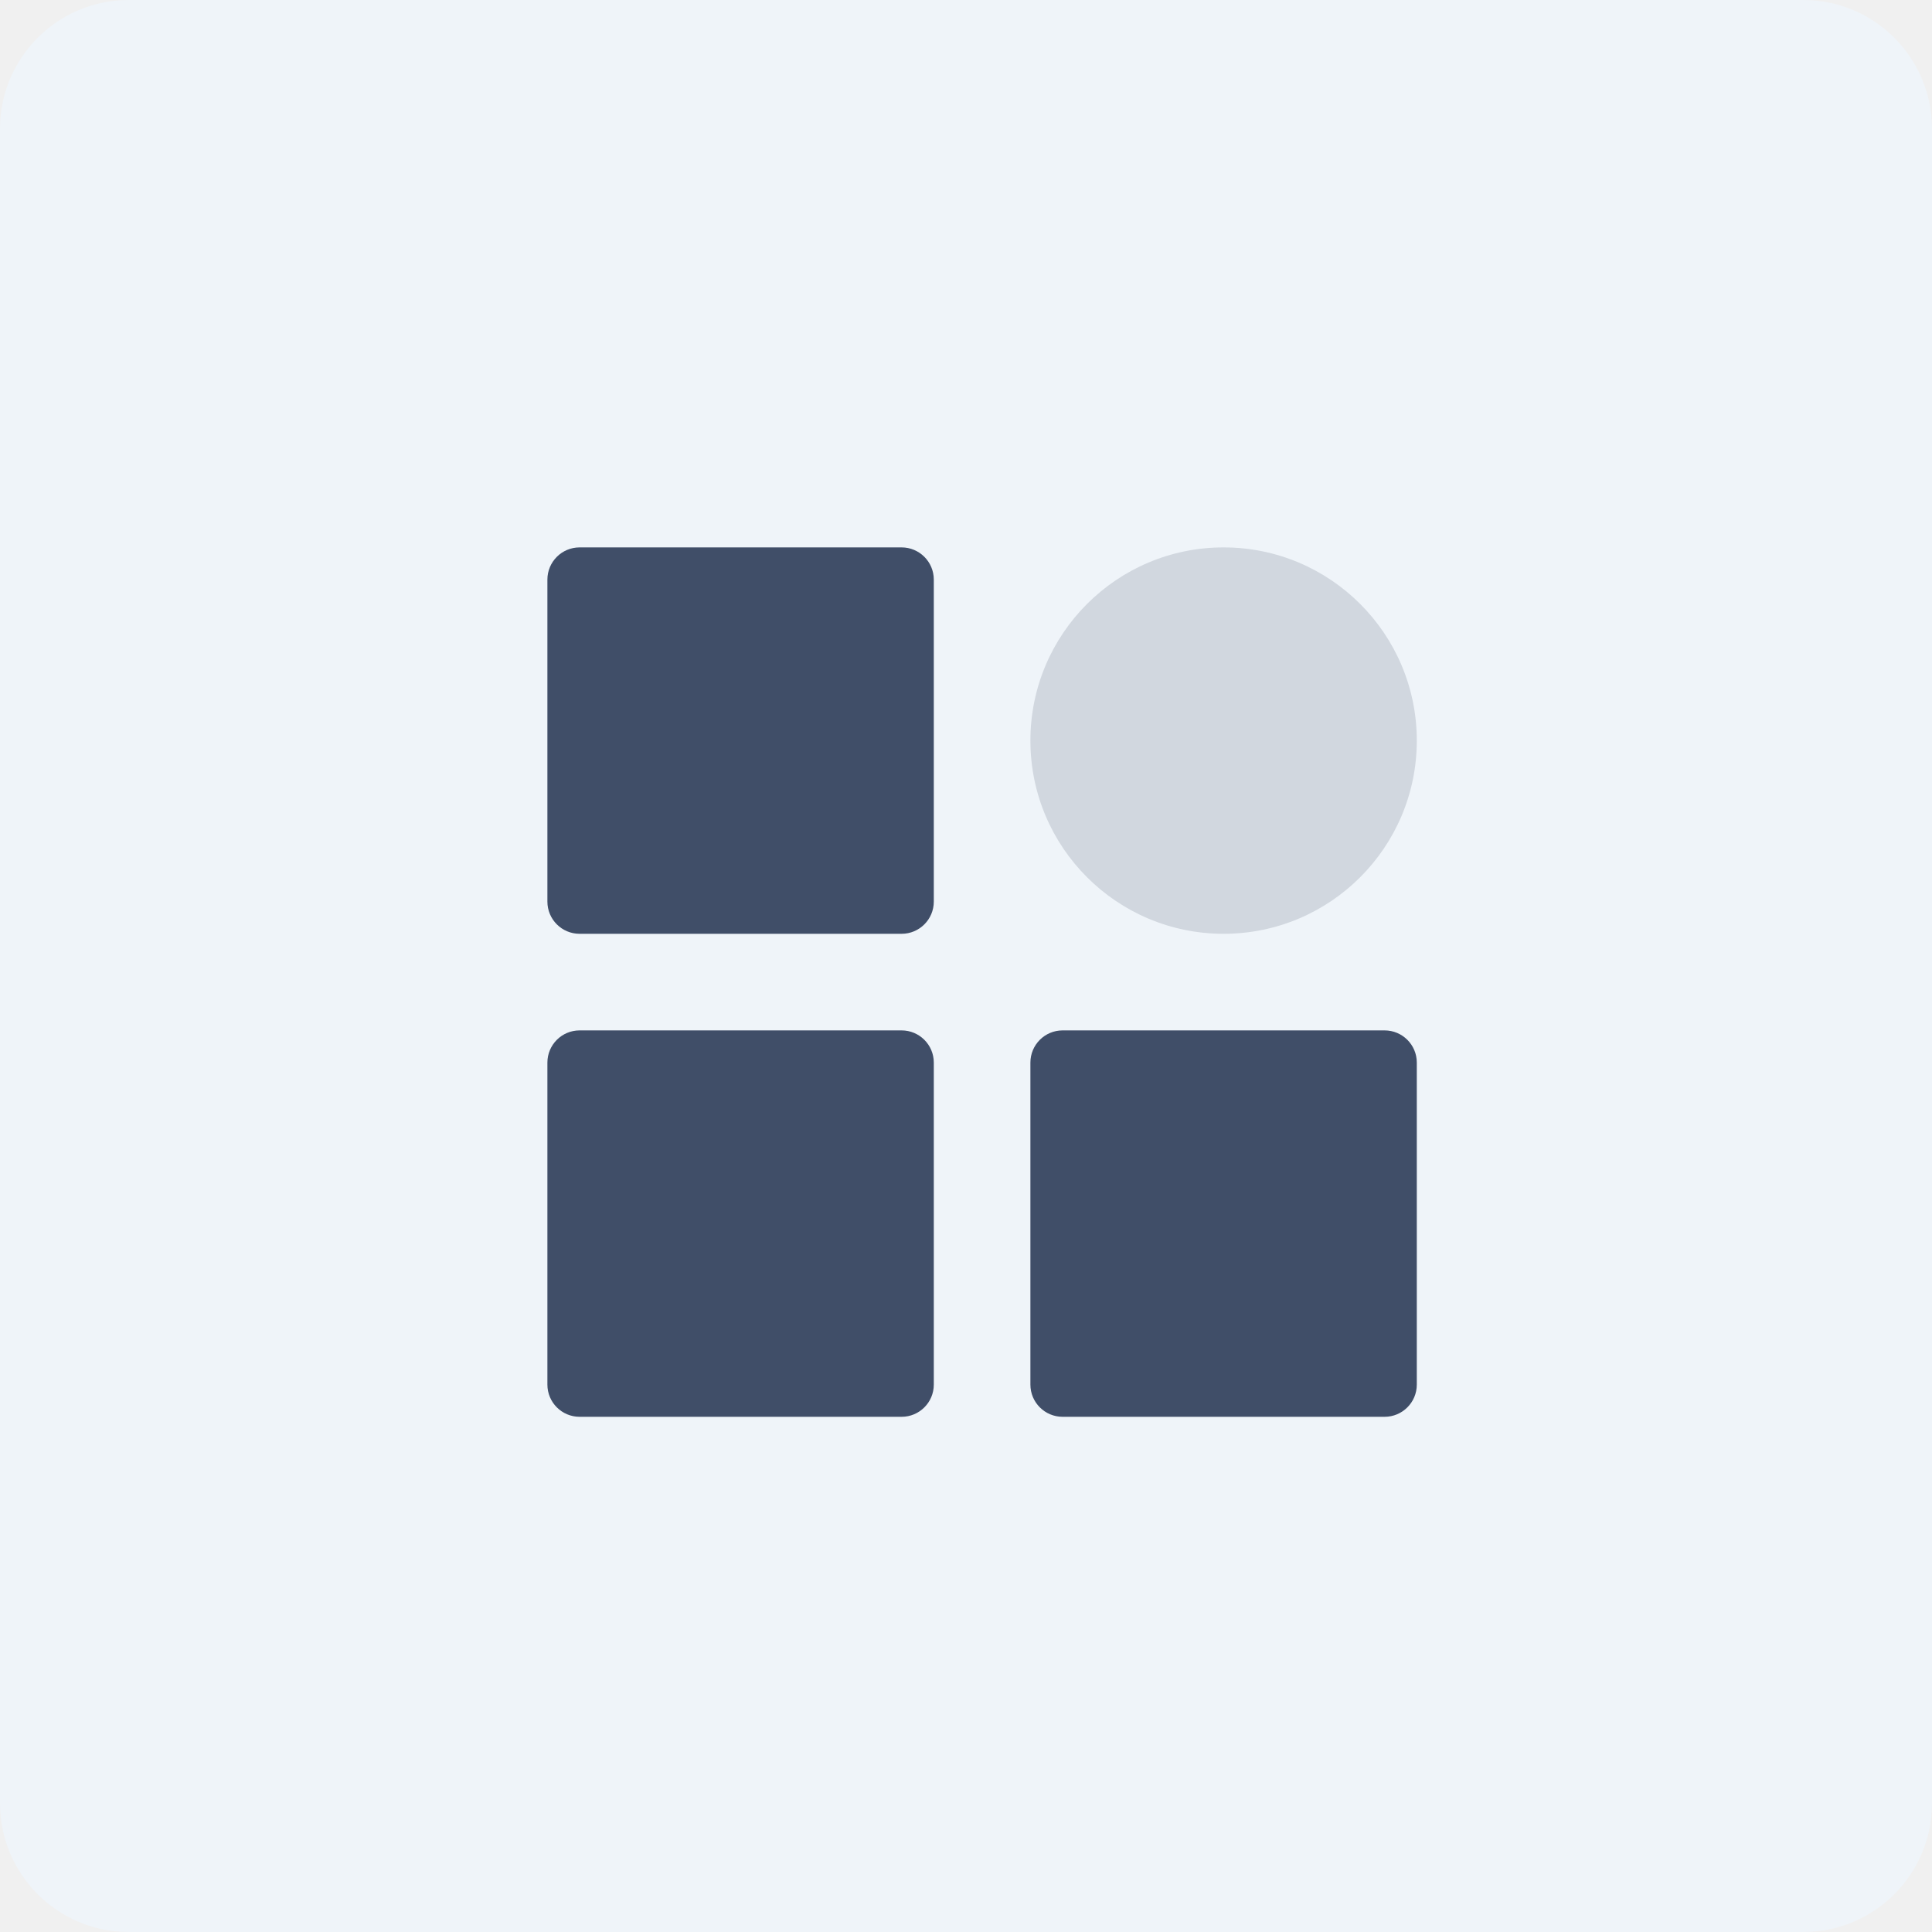
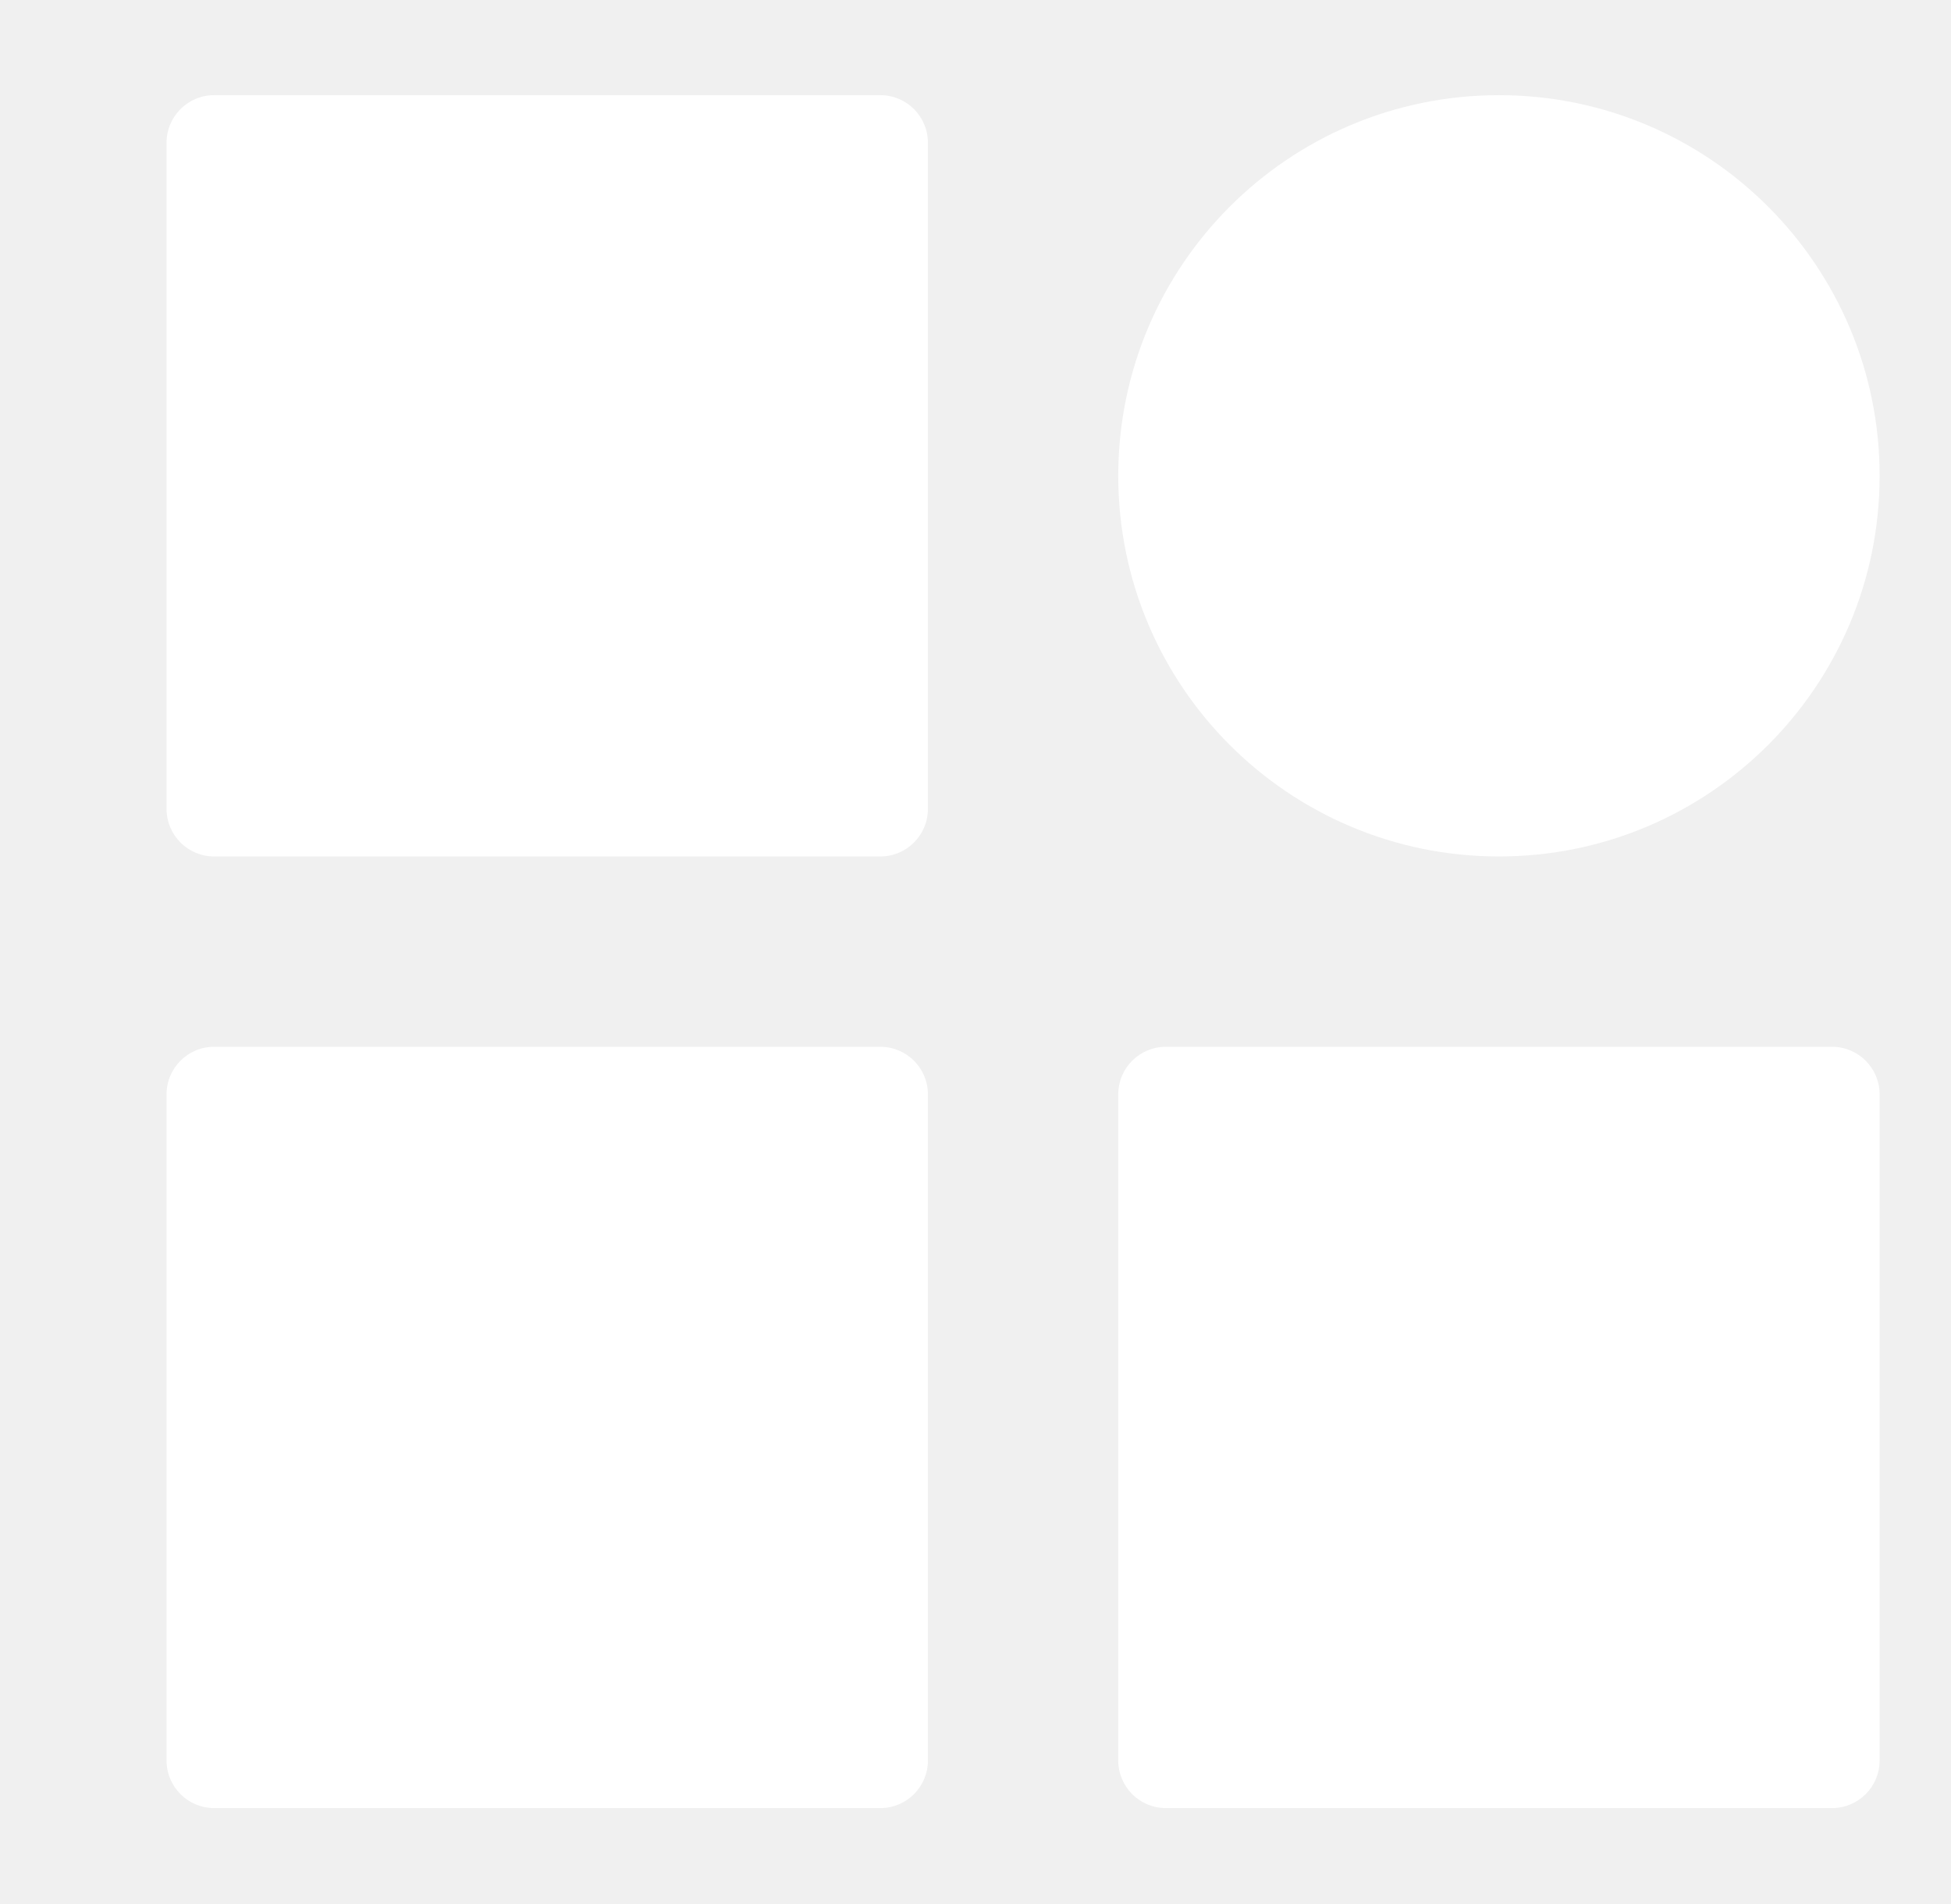
- <svg xmlns="http://www.w3.org/2000/svg" width="60" height="60" viewBox="0 0 60 60" fill="none">
-   <g clip-path="url(#clip0_440_16077)">
-     <rect width="60" height="60" rx="4" fill="#EFF4F9" />
-     <rect x="17" y="17" width="12" height="12" rx="1" fill="#404E68" />
-     <rect x="17" y="32" width="12" height="12" rx="1" fill="#404E68" />
-     <rect x="32" y="32" width="12" height="12" rx="1" fill="#404E68" />
-     <rect x="32" y="17" width="12" height="12" rx="6" fill="#D1D7DF" />
-   </g>
-   <defs>
-     <clipPath id="clip0_440_16077">
-       <rect width="60" height="60" fill="white" />
-     </clipPath>
-   </defs>
+ <svg xmlns="http://www.w3.org/2000/svg" width="41" height="40" viewBox="0 0 41 40" fill="none">
+   <rect x="3.5" y="2" width="16" height="16" rx="1" fill="white" />
+   <rect x="3.5" y="22" width="16" height="16" rx="1" fill="white" />
+   <rect x="23.5" y="22" width="16" height="16" rx="1" fill="white" />
+   <rect x="23.5" y="2" width="16" height="16" rx="8" fill="white" />
</svg>
